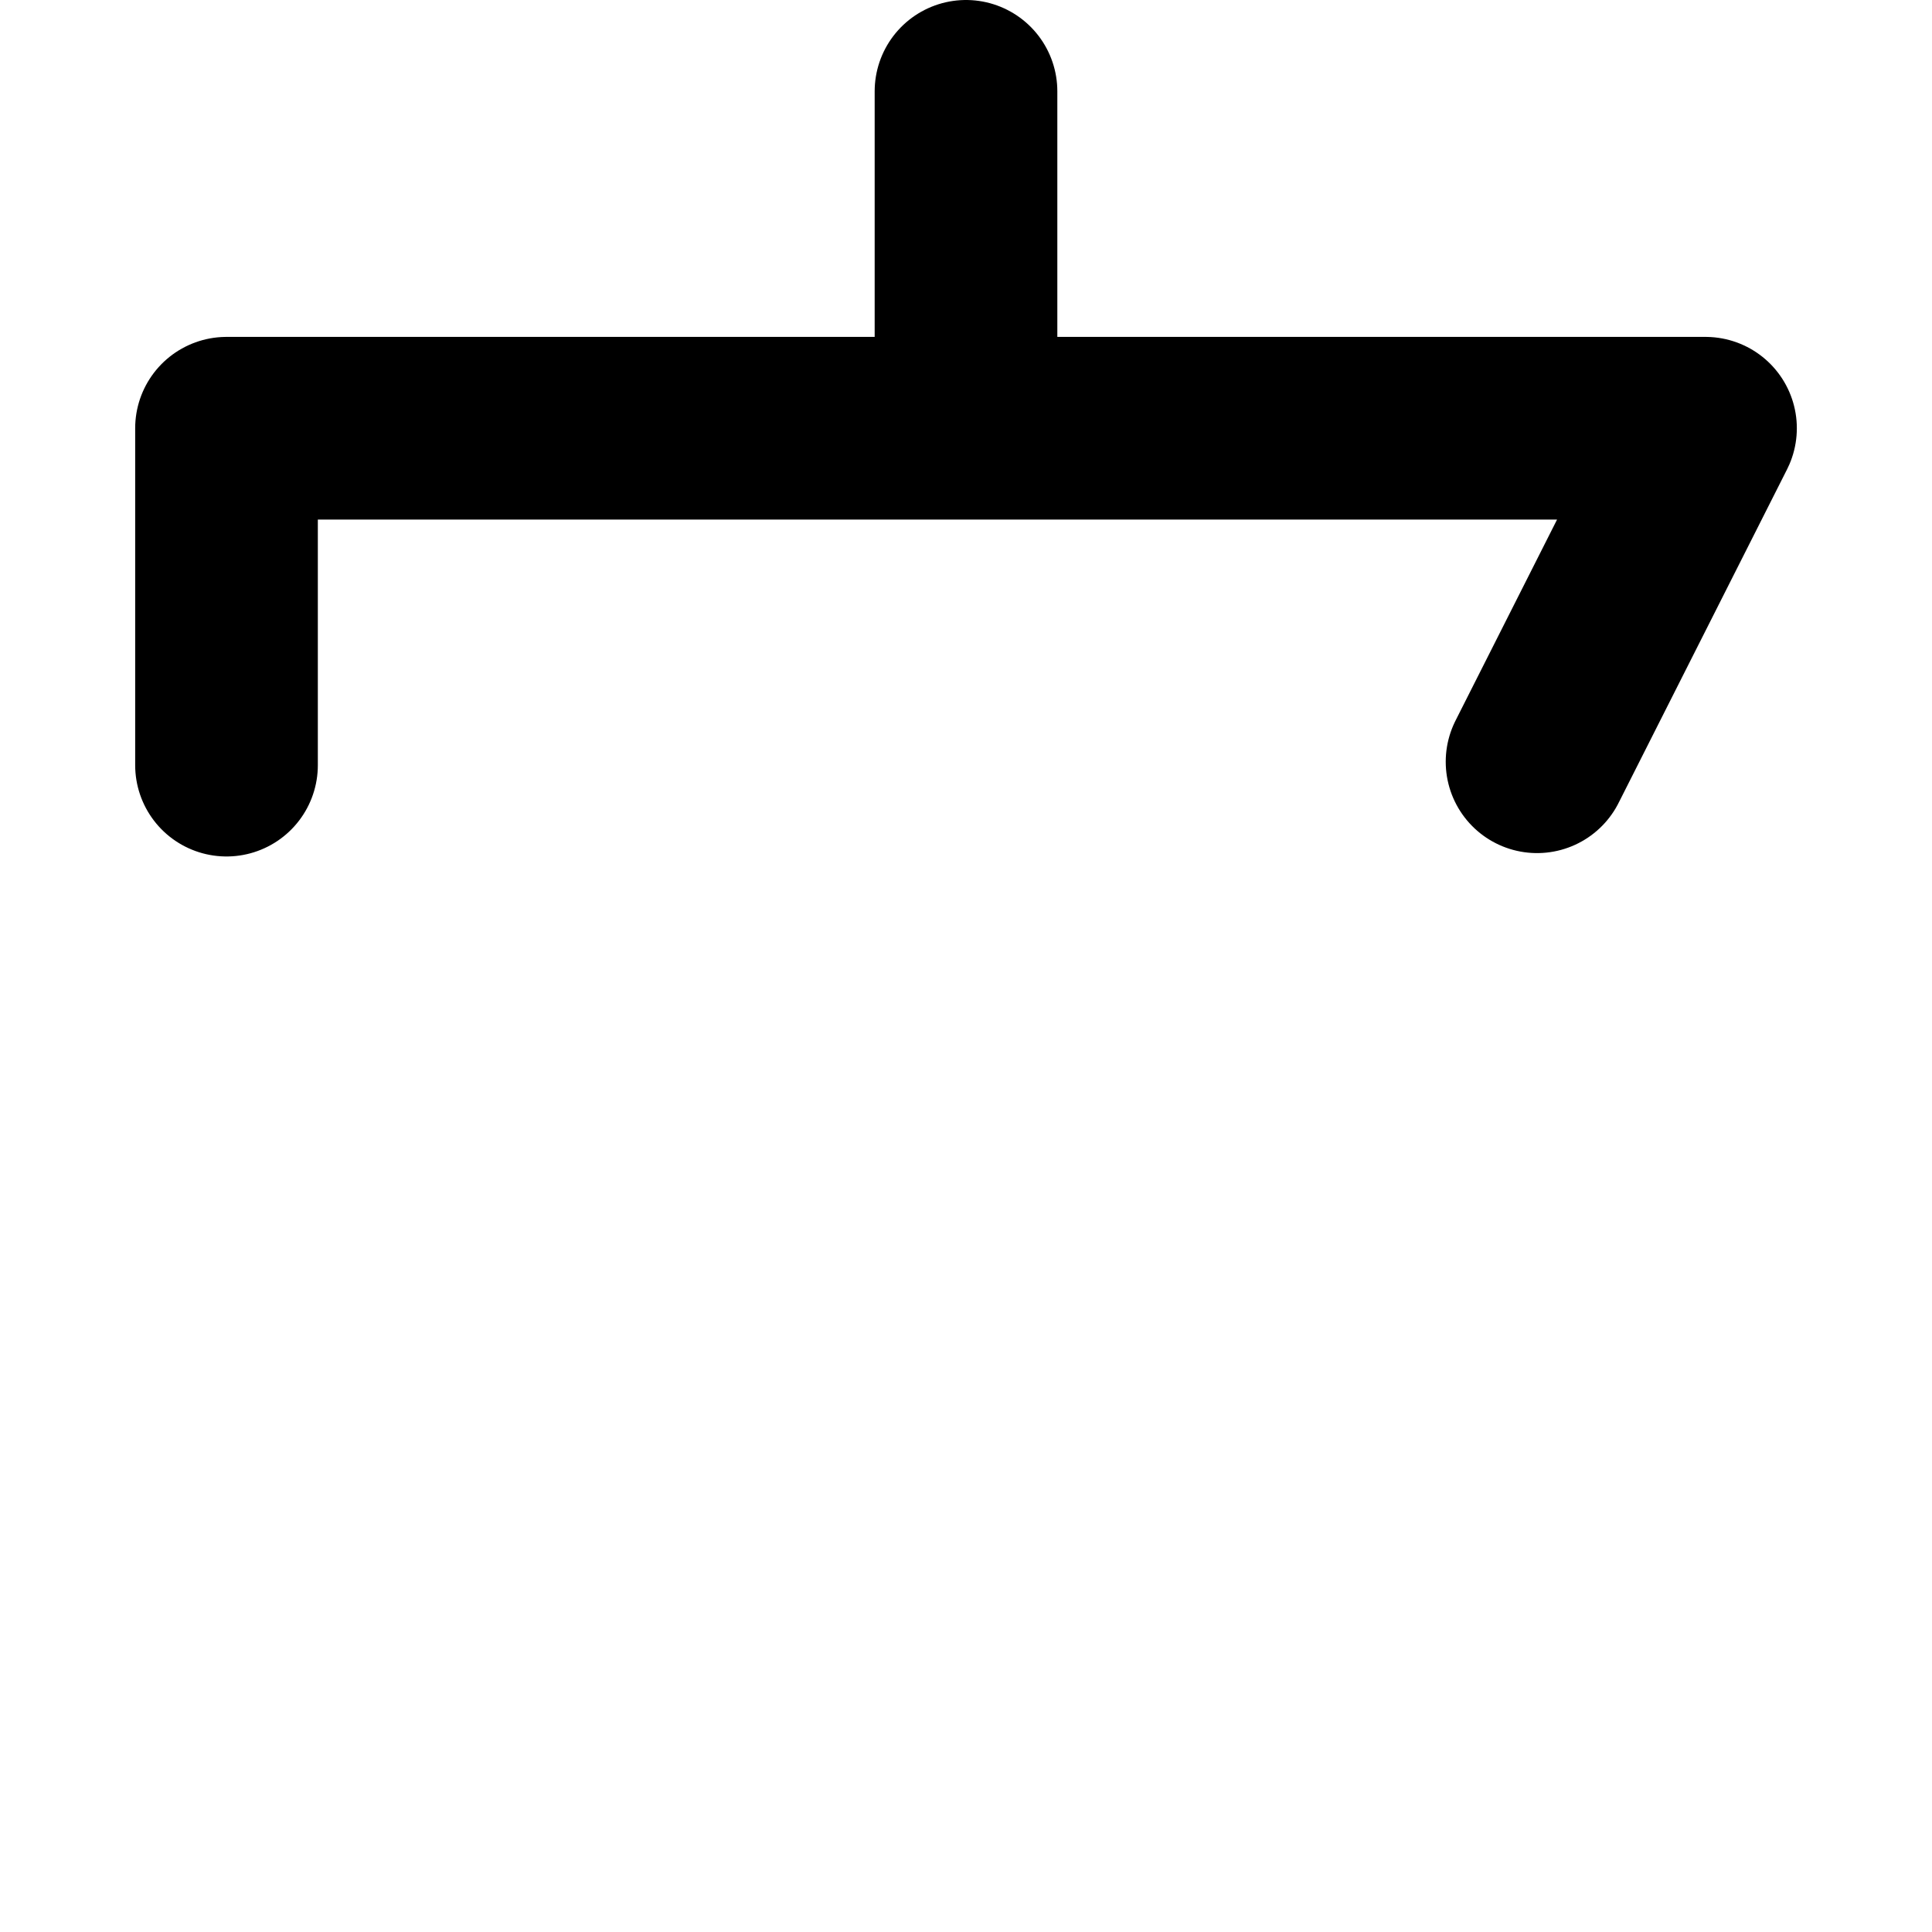
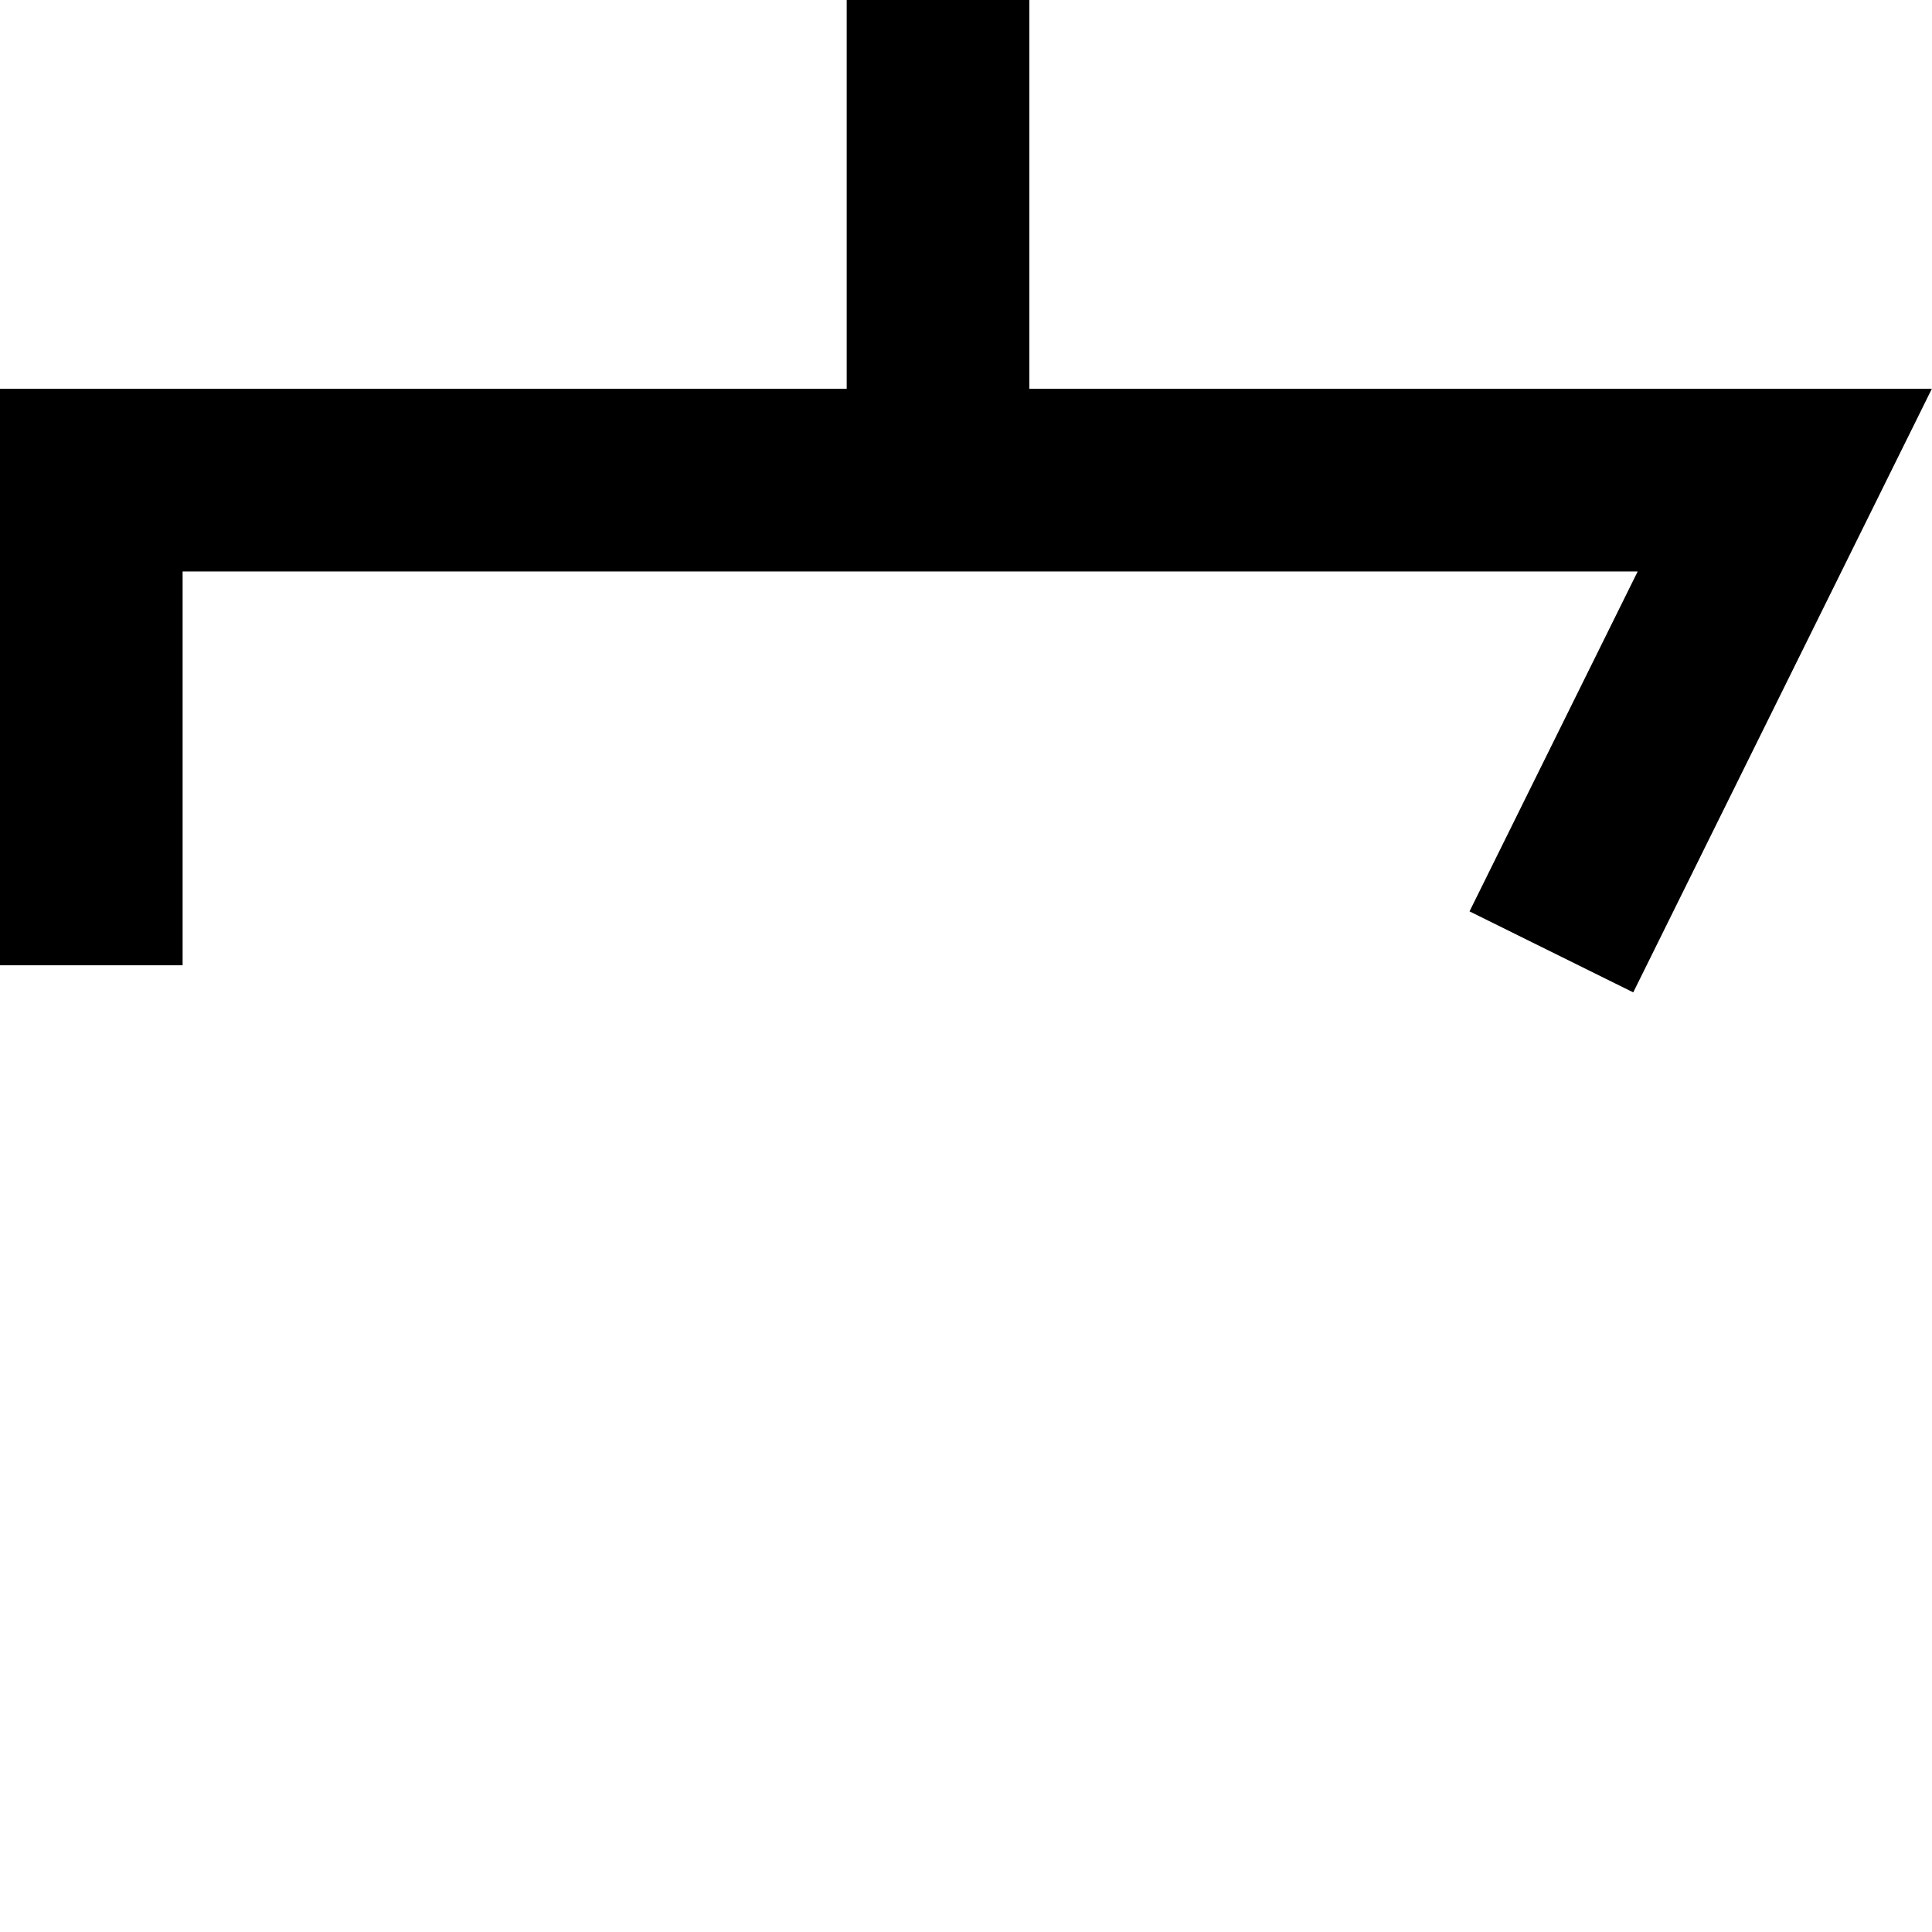
<svg xmlns="http://www.w3.org/2000/svg" width="153.916mm" height="153.916mm" viewBox="0 0 153.916 153.916" version="1.1" id="svg1" xml:space="preserve">
  <defs id="defs1" />
-   <path id="path13-4" style="fill:none;fill-opacity:1;stroke:#000000;stroke-width:14.552;stroke-linecap:round;stroke-linejoin:round;stroke-dasharray:none;stroke-opacity:1" d="M 76.958,34.116 V 7.276 M 18.045,60.956 V 34.116 H 135.872 l -13.42,26.571" />
+   <path id="path13-4" style="fill:none;fill-opacity:1;stroke:#000000;stroke-width:14.552;stroke-linecap:square;stroke-linejoin:miter;stroke-dasharray:none;stroke-opacity:1" d="M 74.729,38.251 V 6.877 M 7.272,69.625 V 38.251 H 142.186 l -15.366,31.06" />
</svg>
